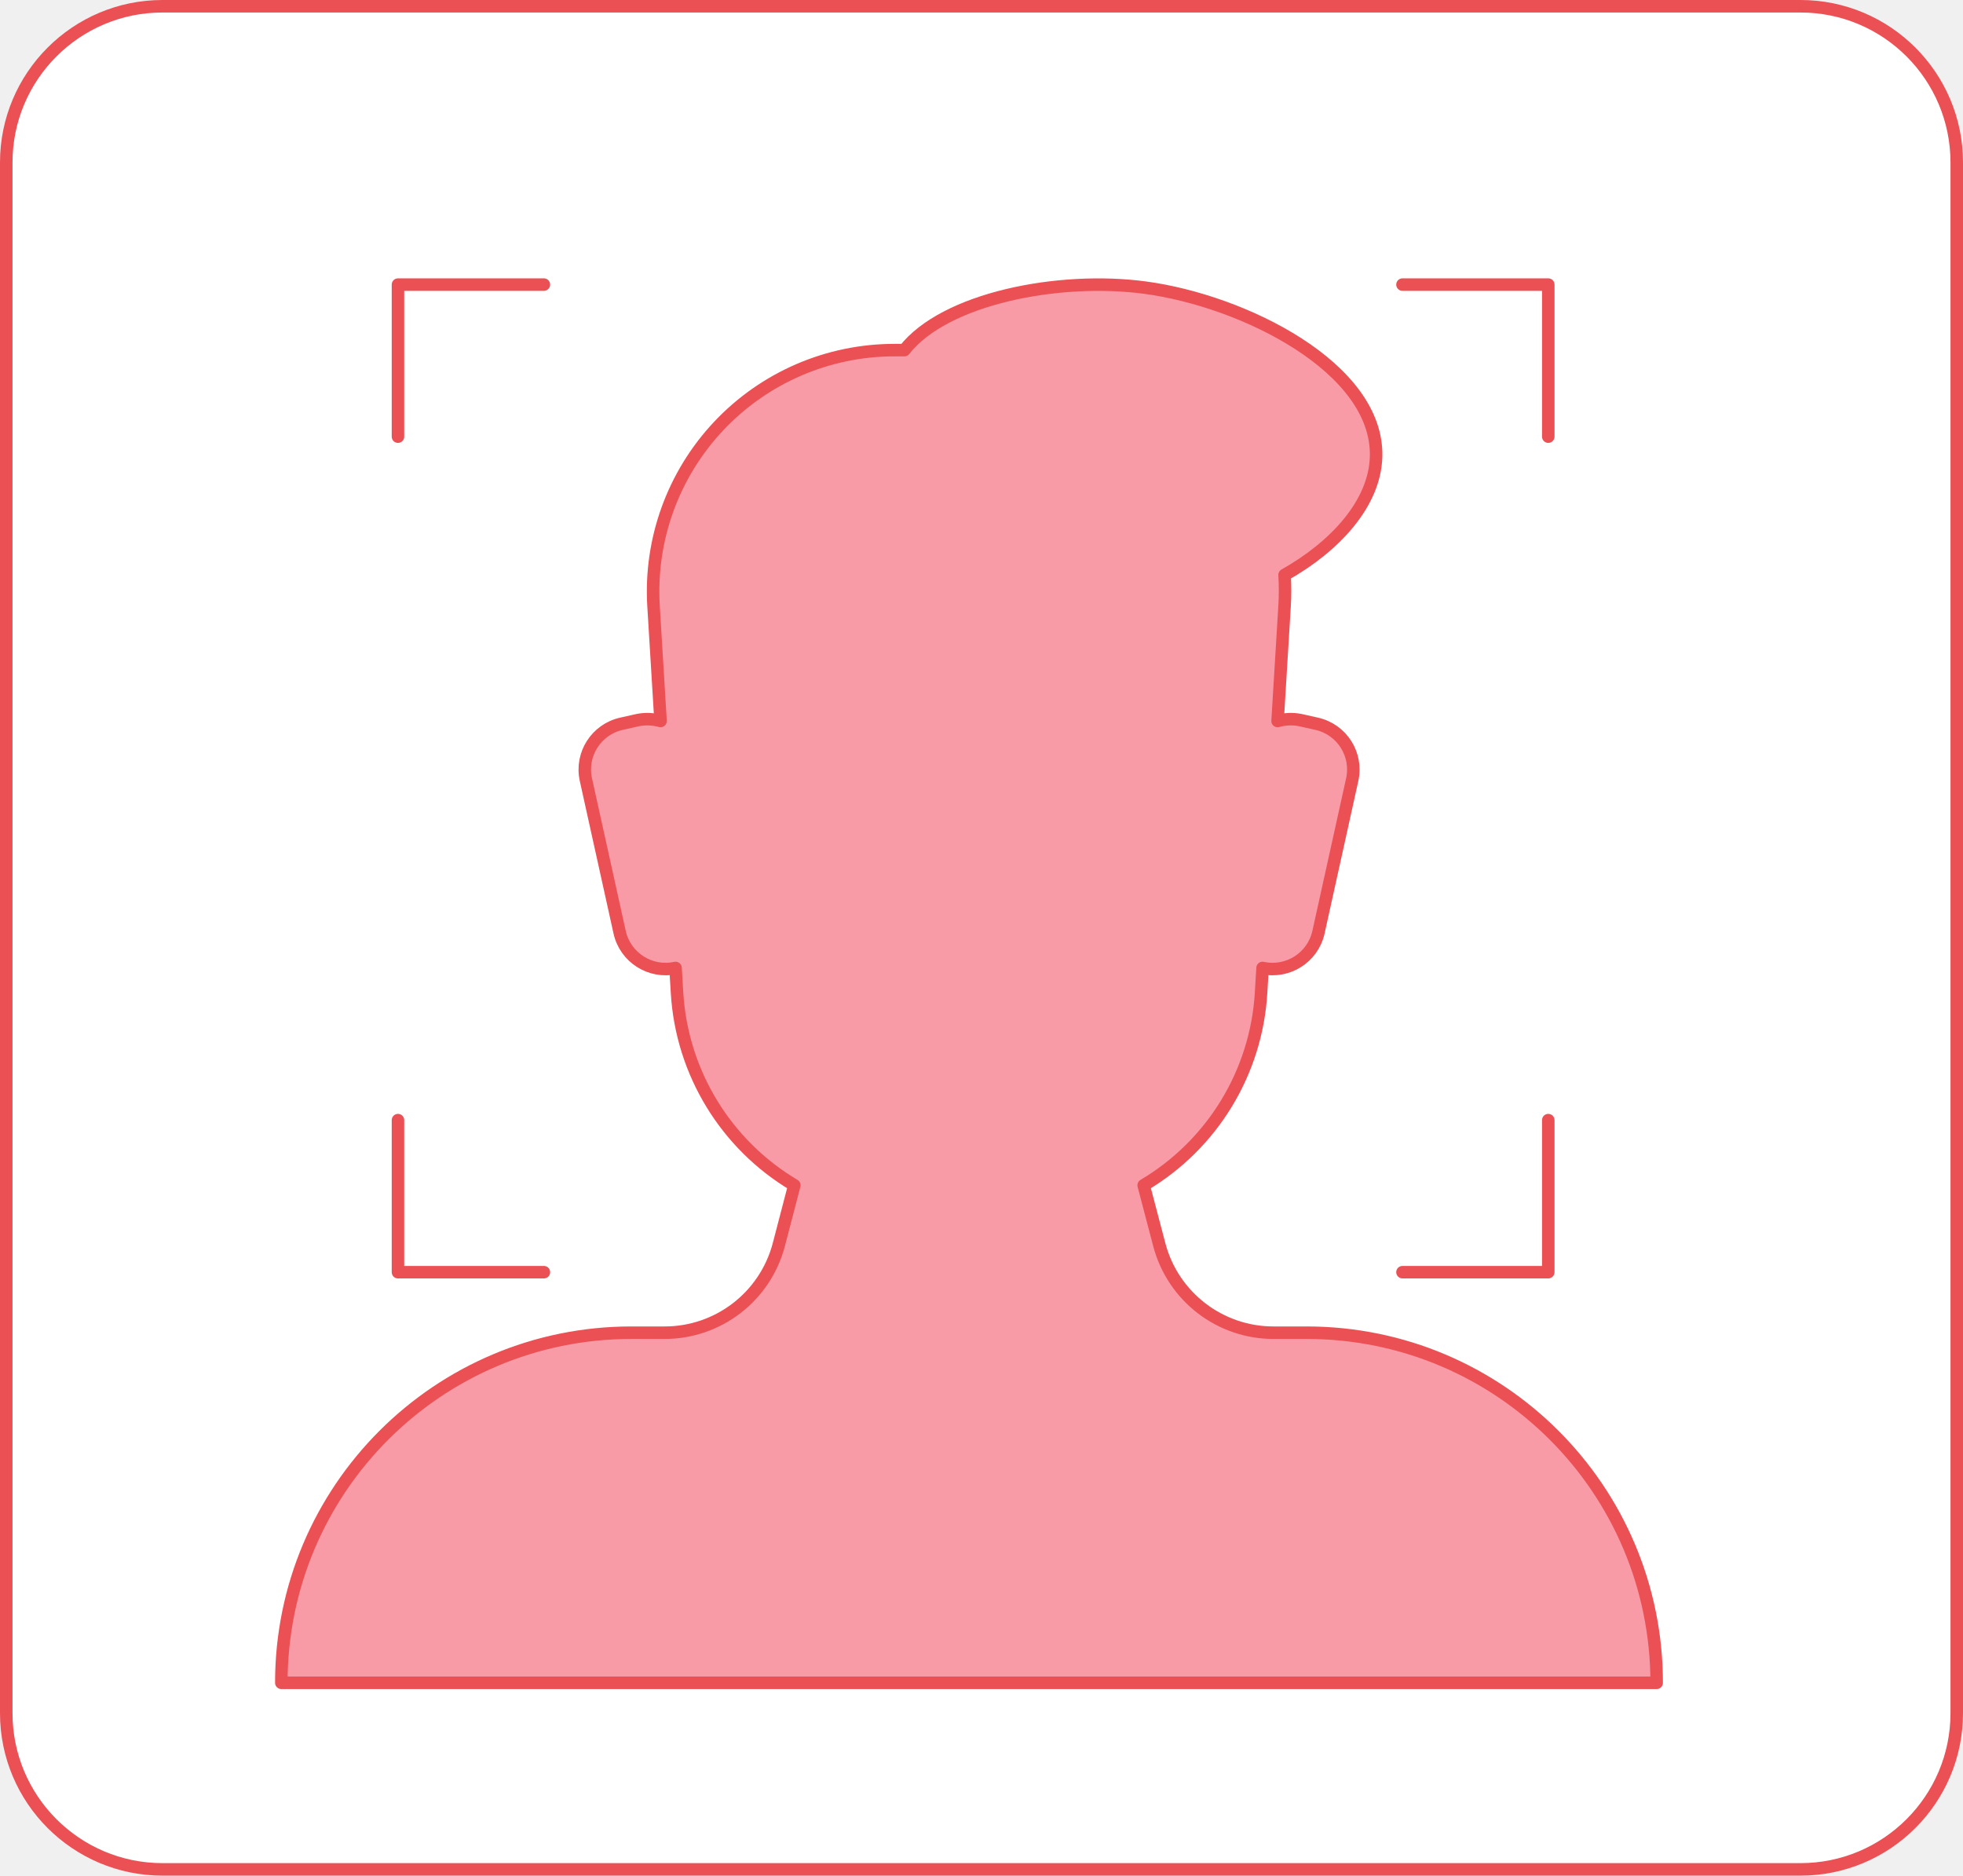
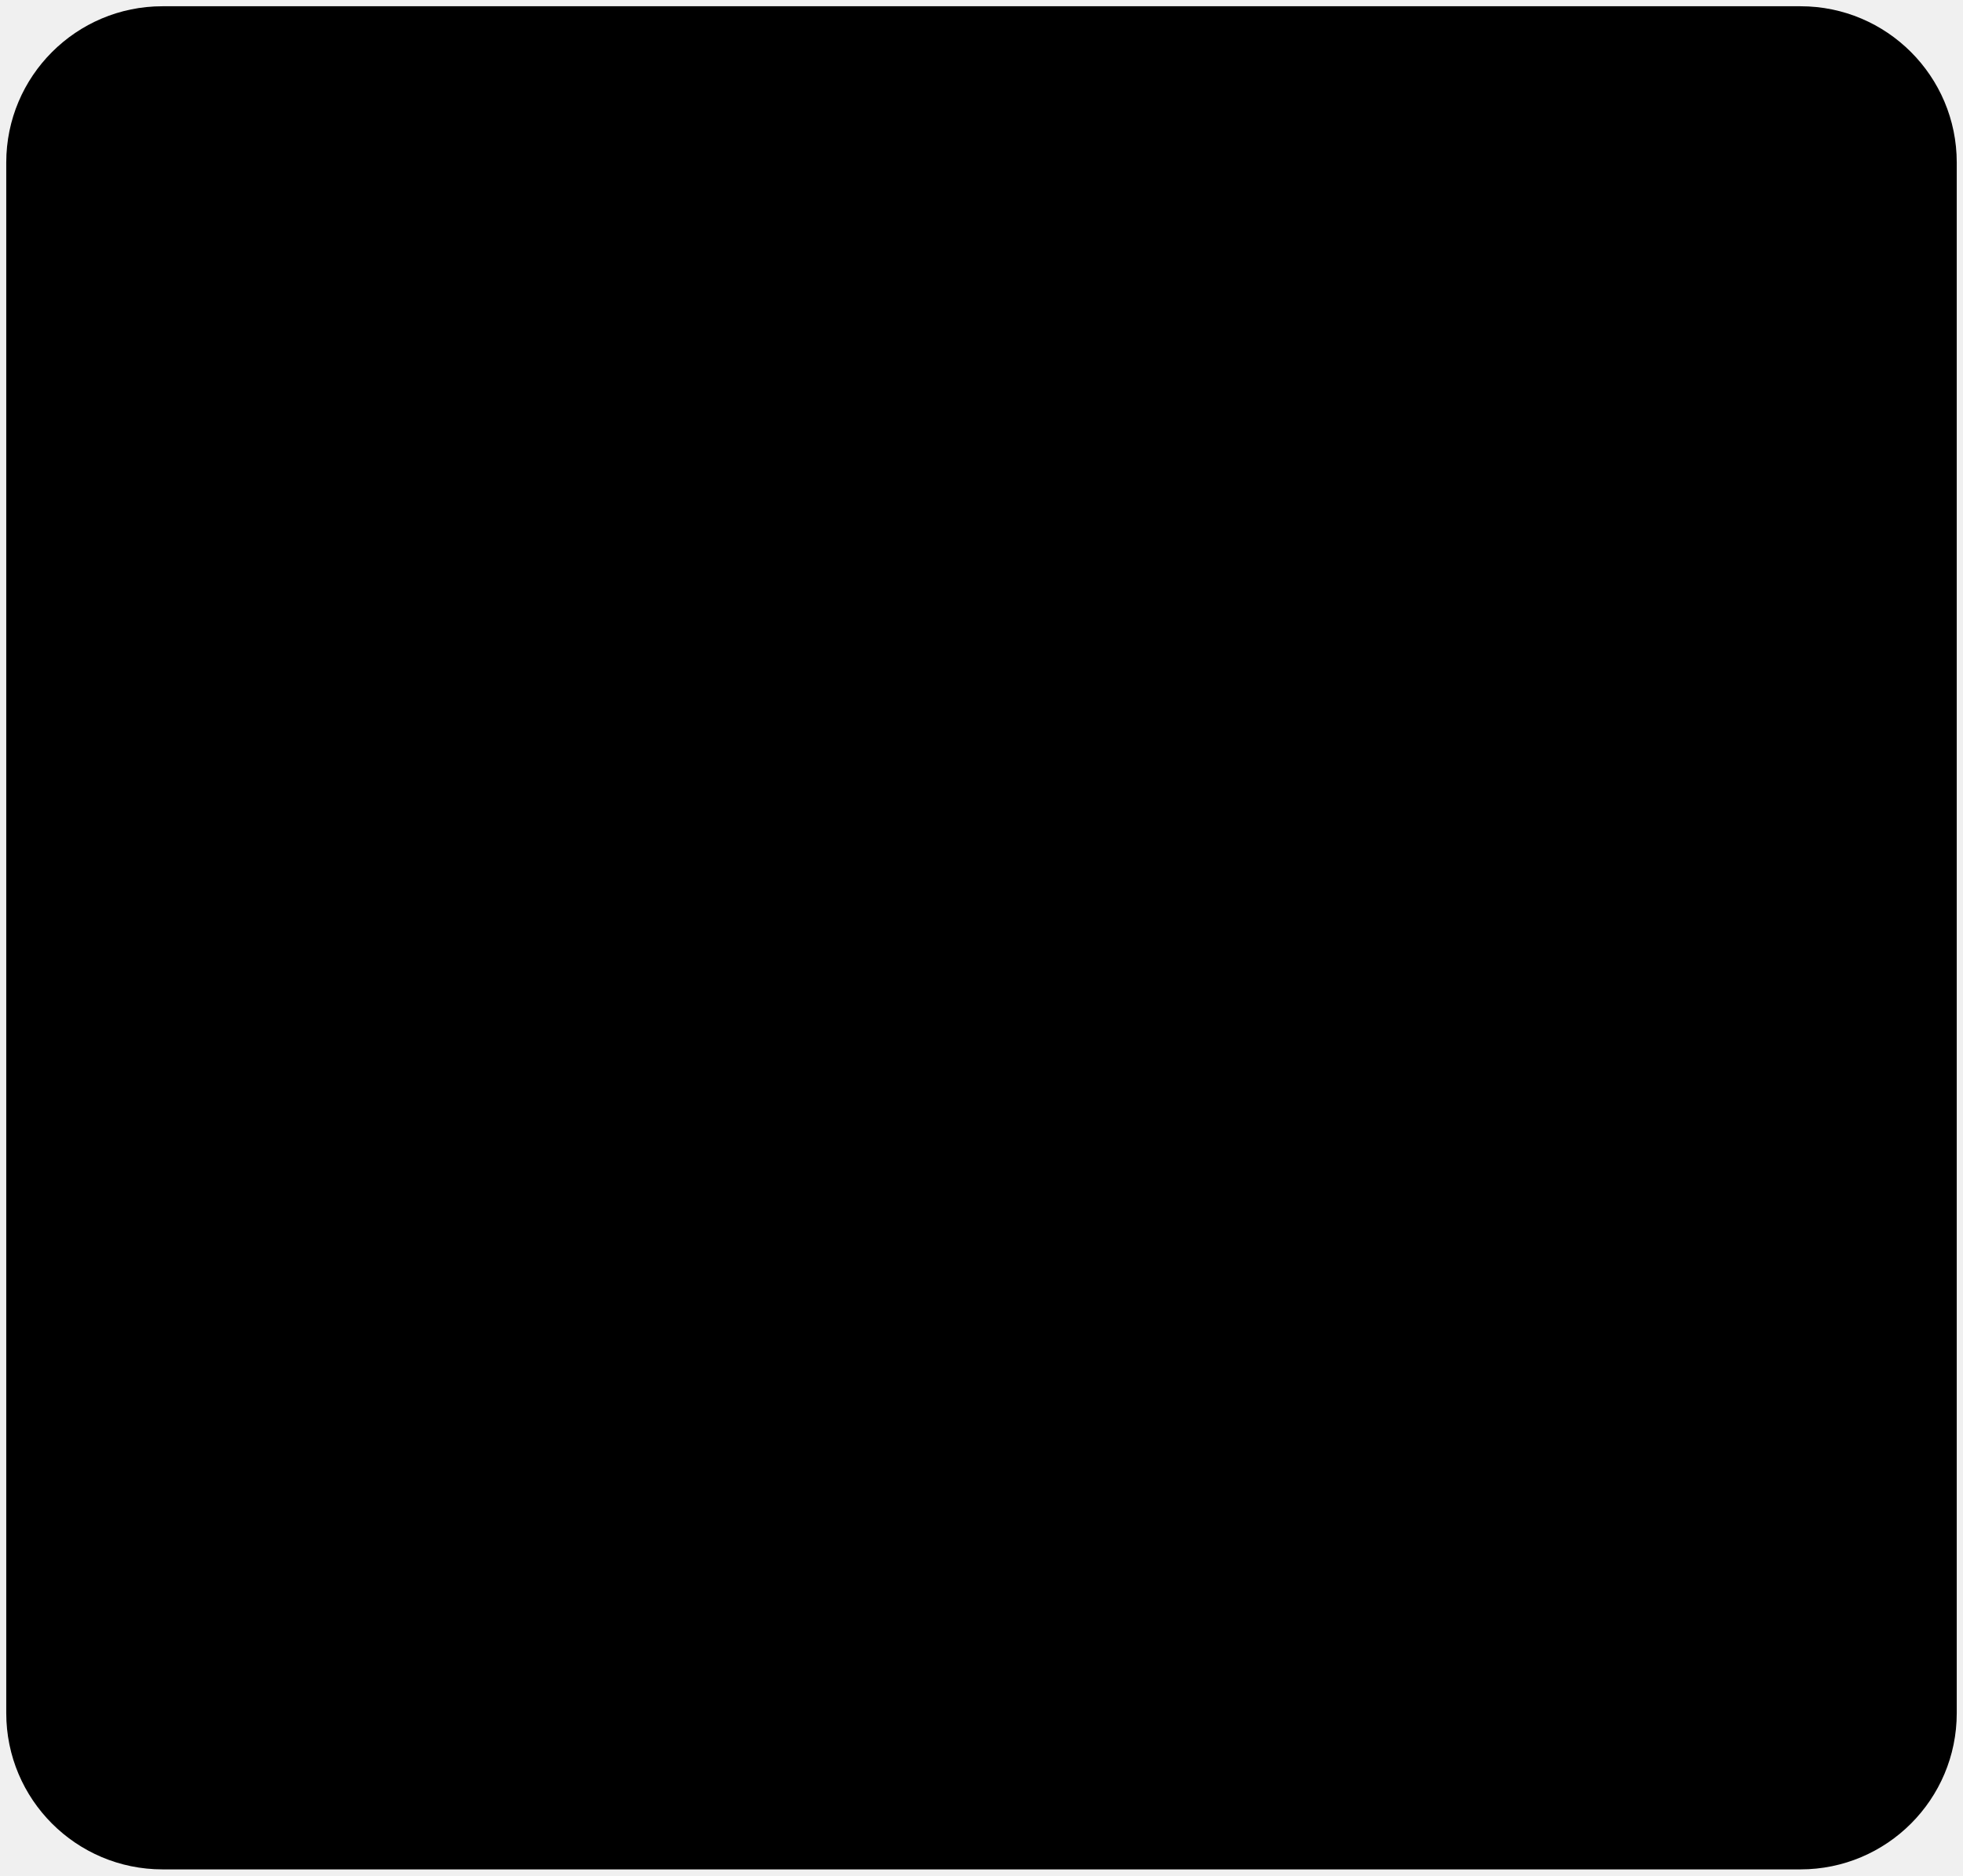
<svg xmlns="http://www.w3.org/2000/svg" id="Layer_253" data-name="Layer 253" viewBox="0 0 157 150">
  <defs>
-     <style>.cls-1{fill:#fff;}.cls-1,.cls-2,.cls-3{stroke:#eb5054;stroke-linecap:round;stroke-linejoin:round;}.cls-2{fill:#f99ba7;}.cls-3{fill:none;}</style>
+     <style>.personalizer-icon .cls-1{fill:#fff;}.personalizer-icon .cls-1,.personalizer-icon .cls-2,.personalizer-icon .cls-3{stroke:#eb5054;stroke-linecap:round;stroke-linejoin:round;}.personalizer-icon .cls-2{fill:#f99ba7;}.personalizer-icon .cls-3{fill:none;}</style>
  </defs>
  <rect class="cls-1" x="0.5" y="0.5" width="156" height="149" rx="12.5" ry="12.5" />
  <path class="cls-2" d="M1579,4957.33h-2.64a9.44,9.44,0,0,1-9.13-7l-1.26-4.79a19.22,19.22,0,0,0,9.39-15.38l.12-2h0a3.76,3.76,0,0,0,4.47-2.85l2.7-12.21a3.75,3.75,0,0,0-2.85-4.47l-1.29-.29a3.89,3.89,0,0,0-1.83.07l.56-9.19a20.65,20.65,0,0,0,0-2.49c4-2.25,7.23-5.7,7.32-9.48.17-7.09-10.6-12.45-18.5-13.5-6.91-.92-16,.87-19.23,5h-.8a19.3,19.3,0,0,0-19.26,20.47l.56,9.19a3.89,3.89,0,0,0-1.83-.07l-1.29.29a3.75,3.75,0,0,0-2.85,4.47l2.7,12.21a3.76,3.76,0,0,0,4.47,2.85h0l.12,2a19.24,19.24,0,0,0,9.38,15.38l-1.25,4.79a9.44,9.44,0,0,1-9.13,7H1525a28,28,0,0,0-28,28h110A28,28,0,0,0,1579,4957.33Z" transform="translate(-1474.5 -4850.75)" />
  <polyline class="cls-3" points="31.83 34.92 31.83 22.76 43.5 22.76" />
  <polyline class="cls-3" points="123.83 34.92 123.83 22.76 112.17 22.76" />
  <polyline class="cls-3" points="31.83 89.58 31.83 101.74 43.5 101.74" />
  <polyline class="cls-3" points="123.83 89.58 123.83 101.74 112.17 101.74" />
</svg>
